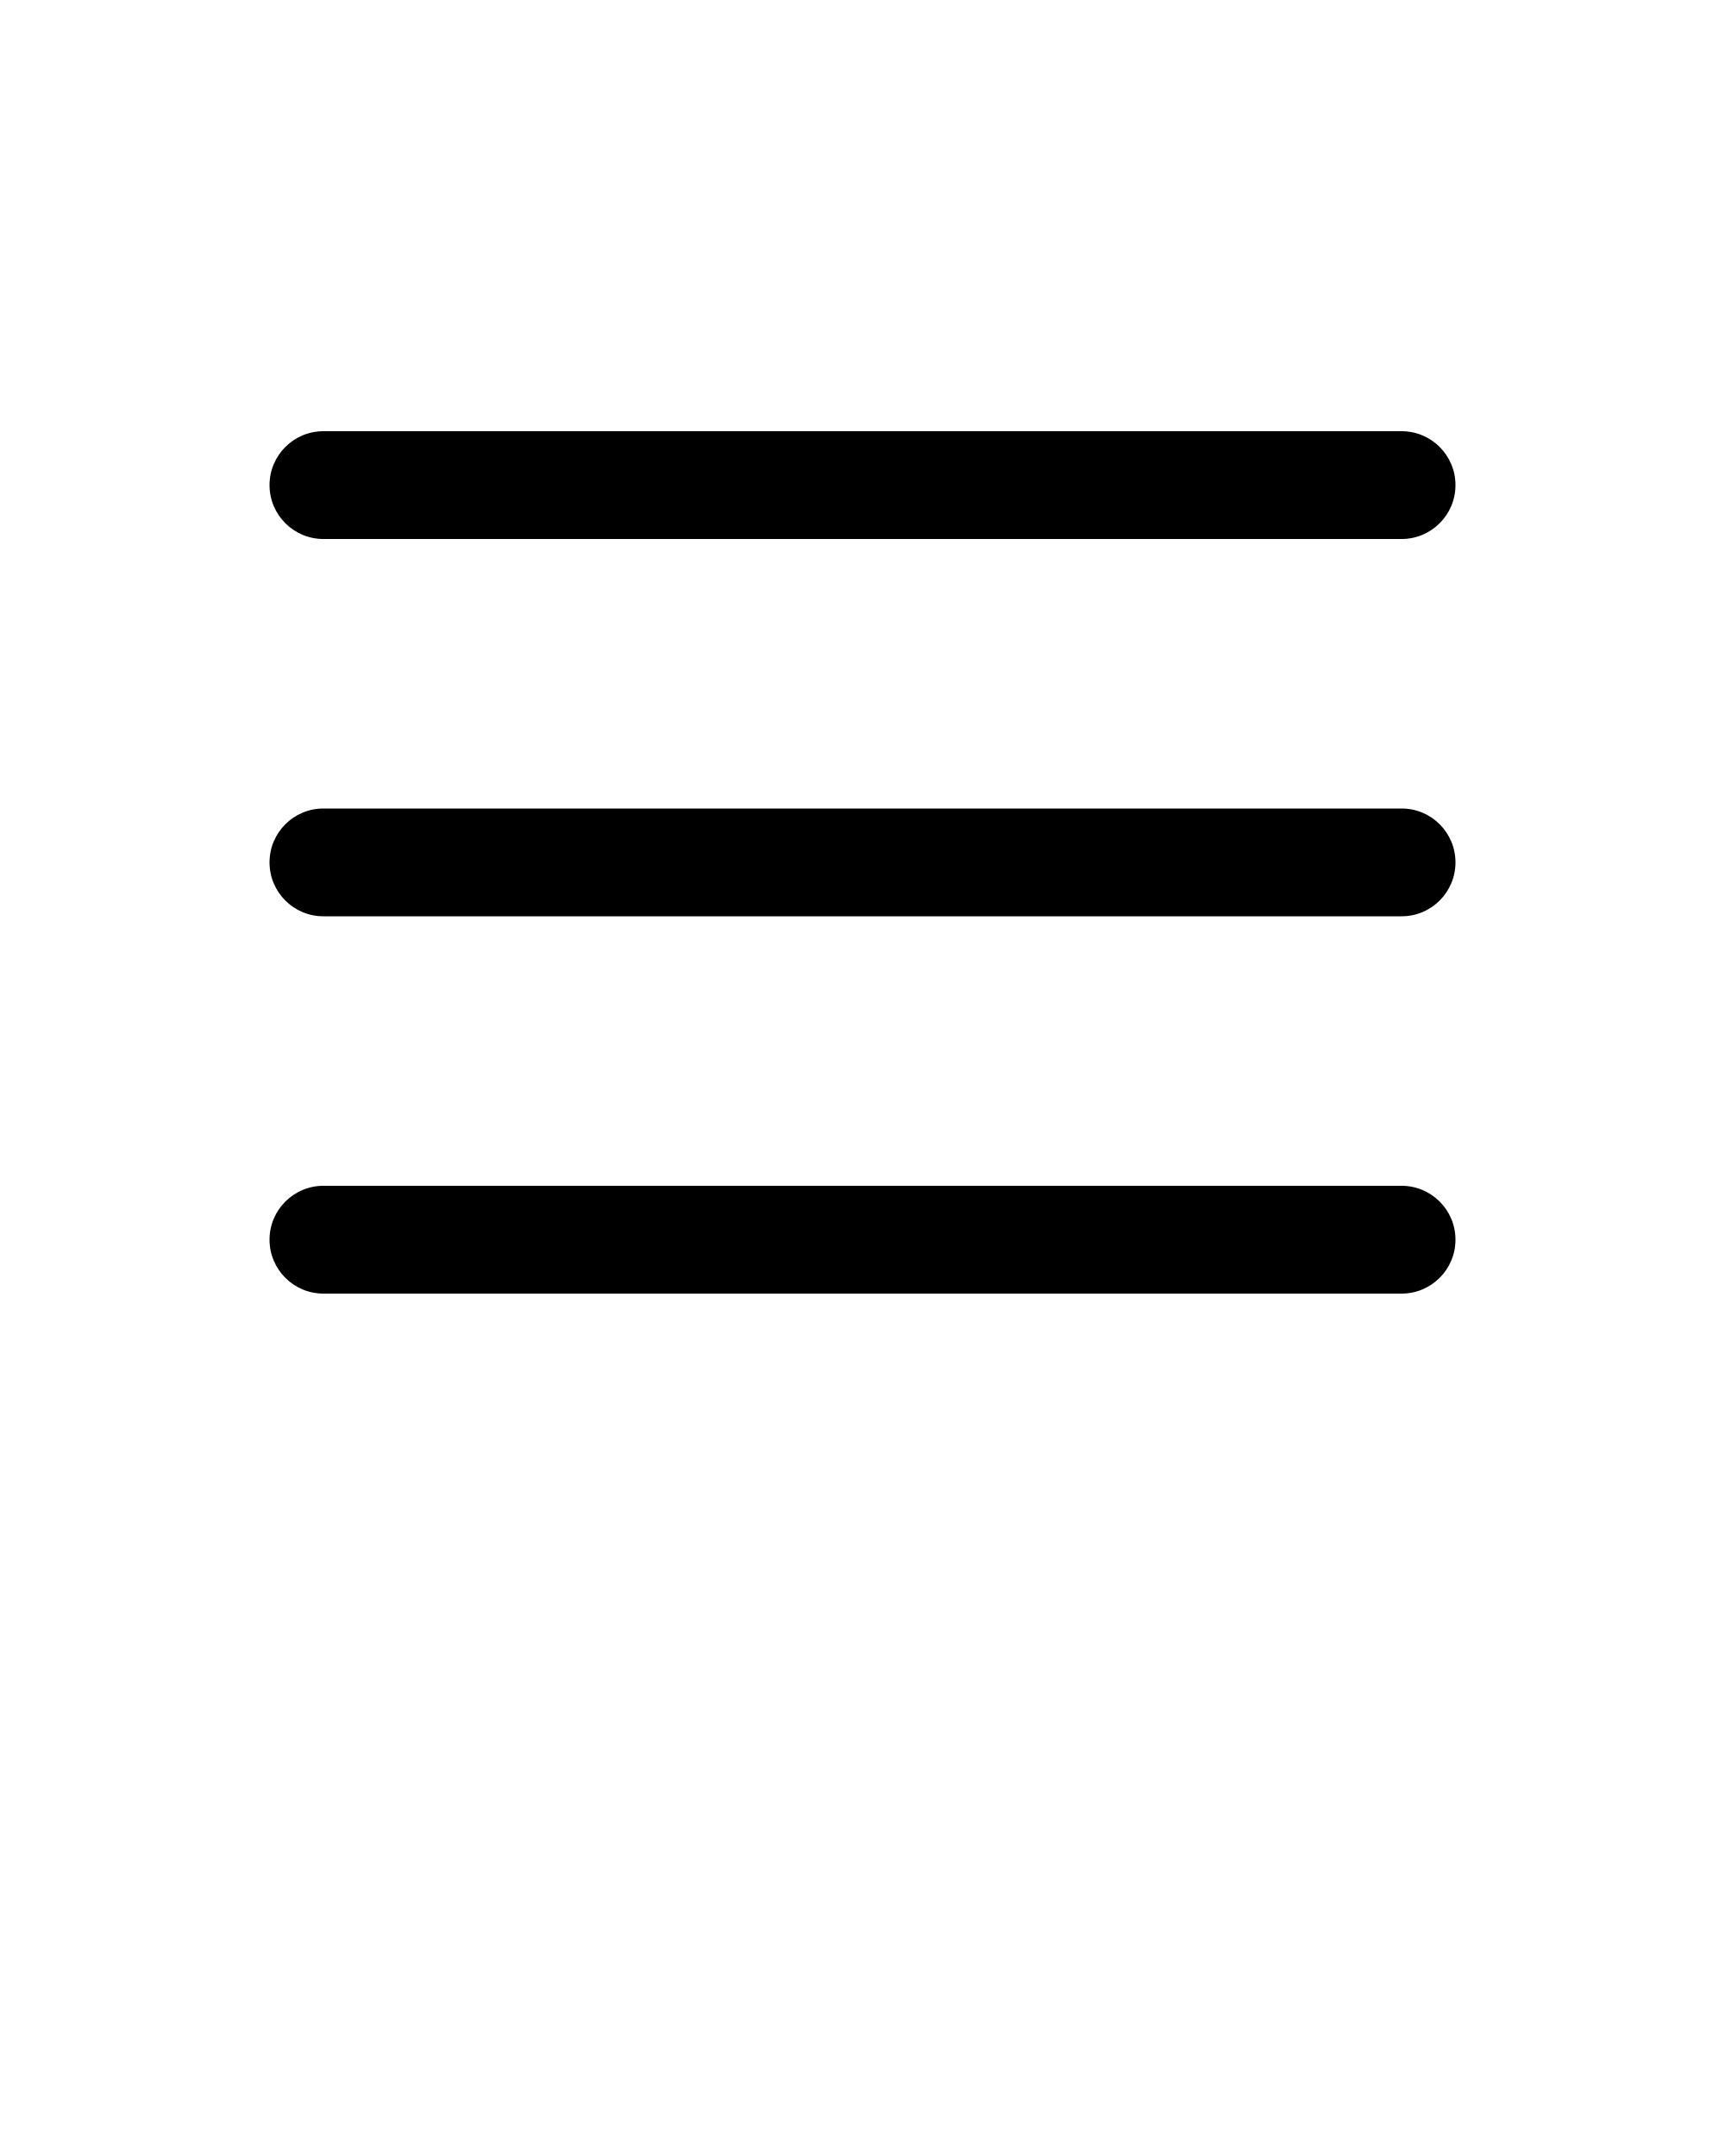
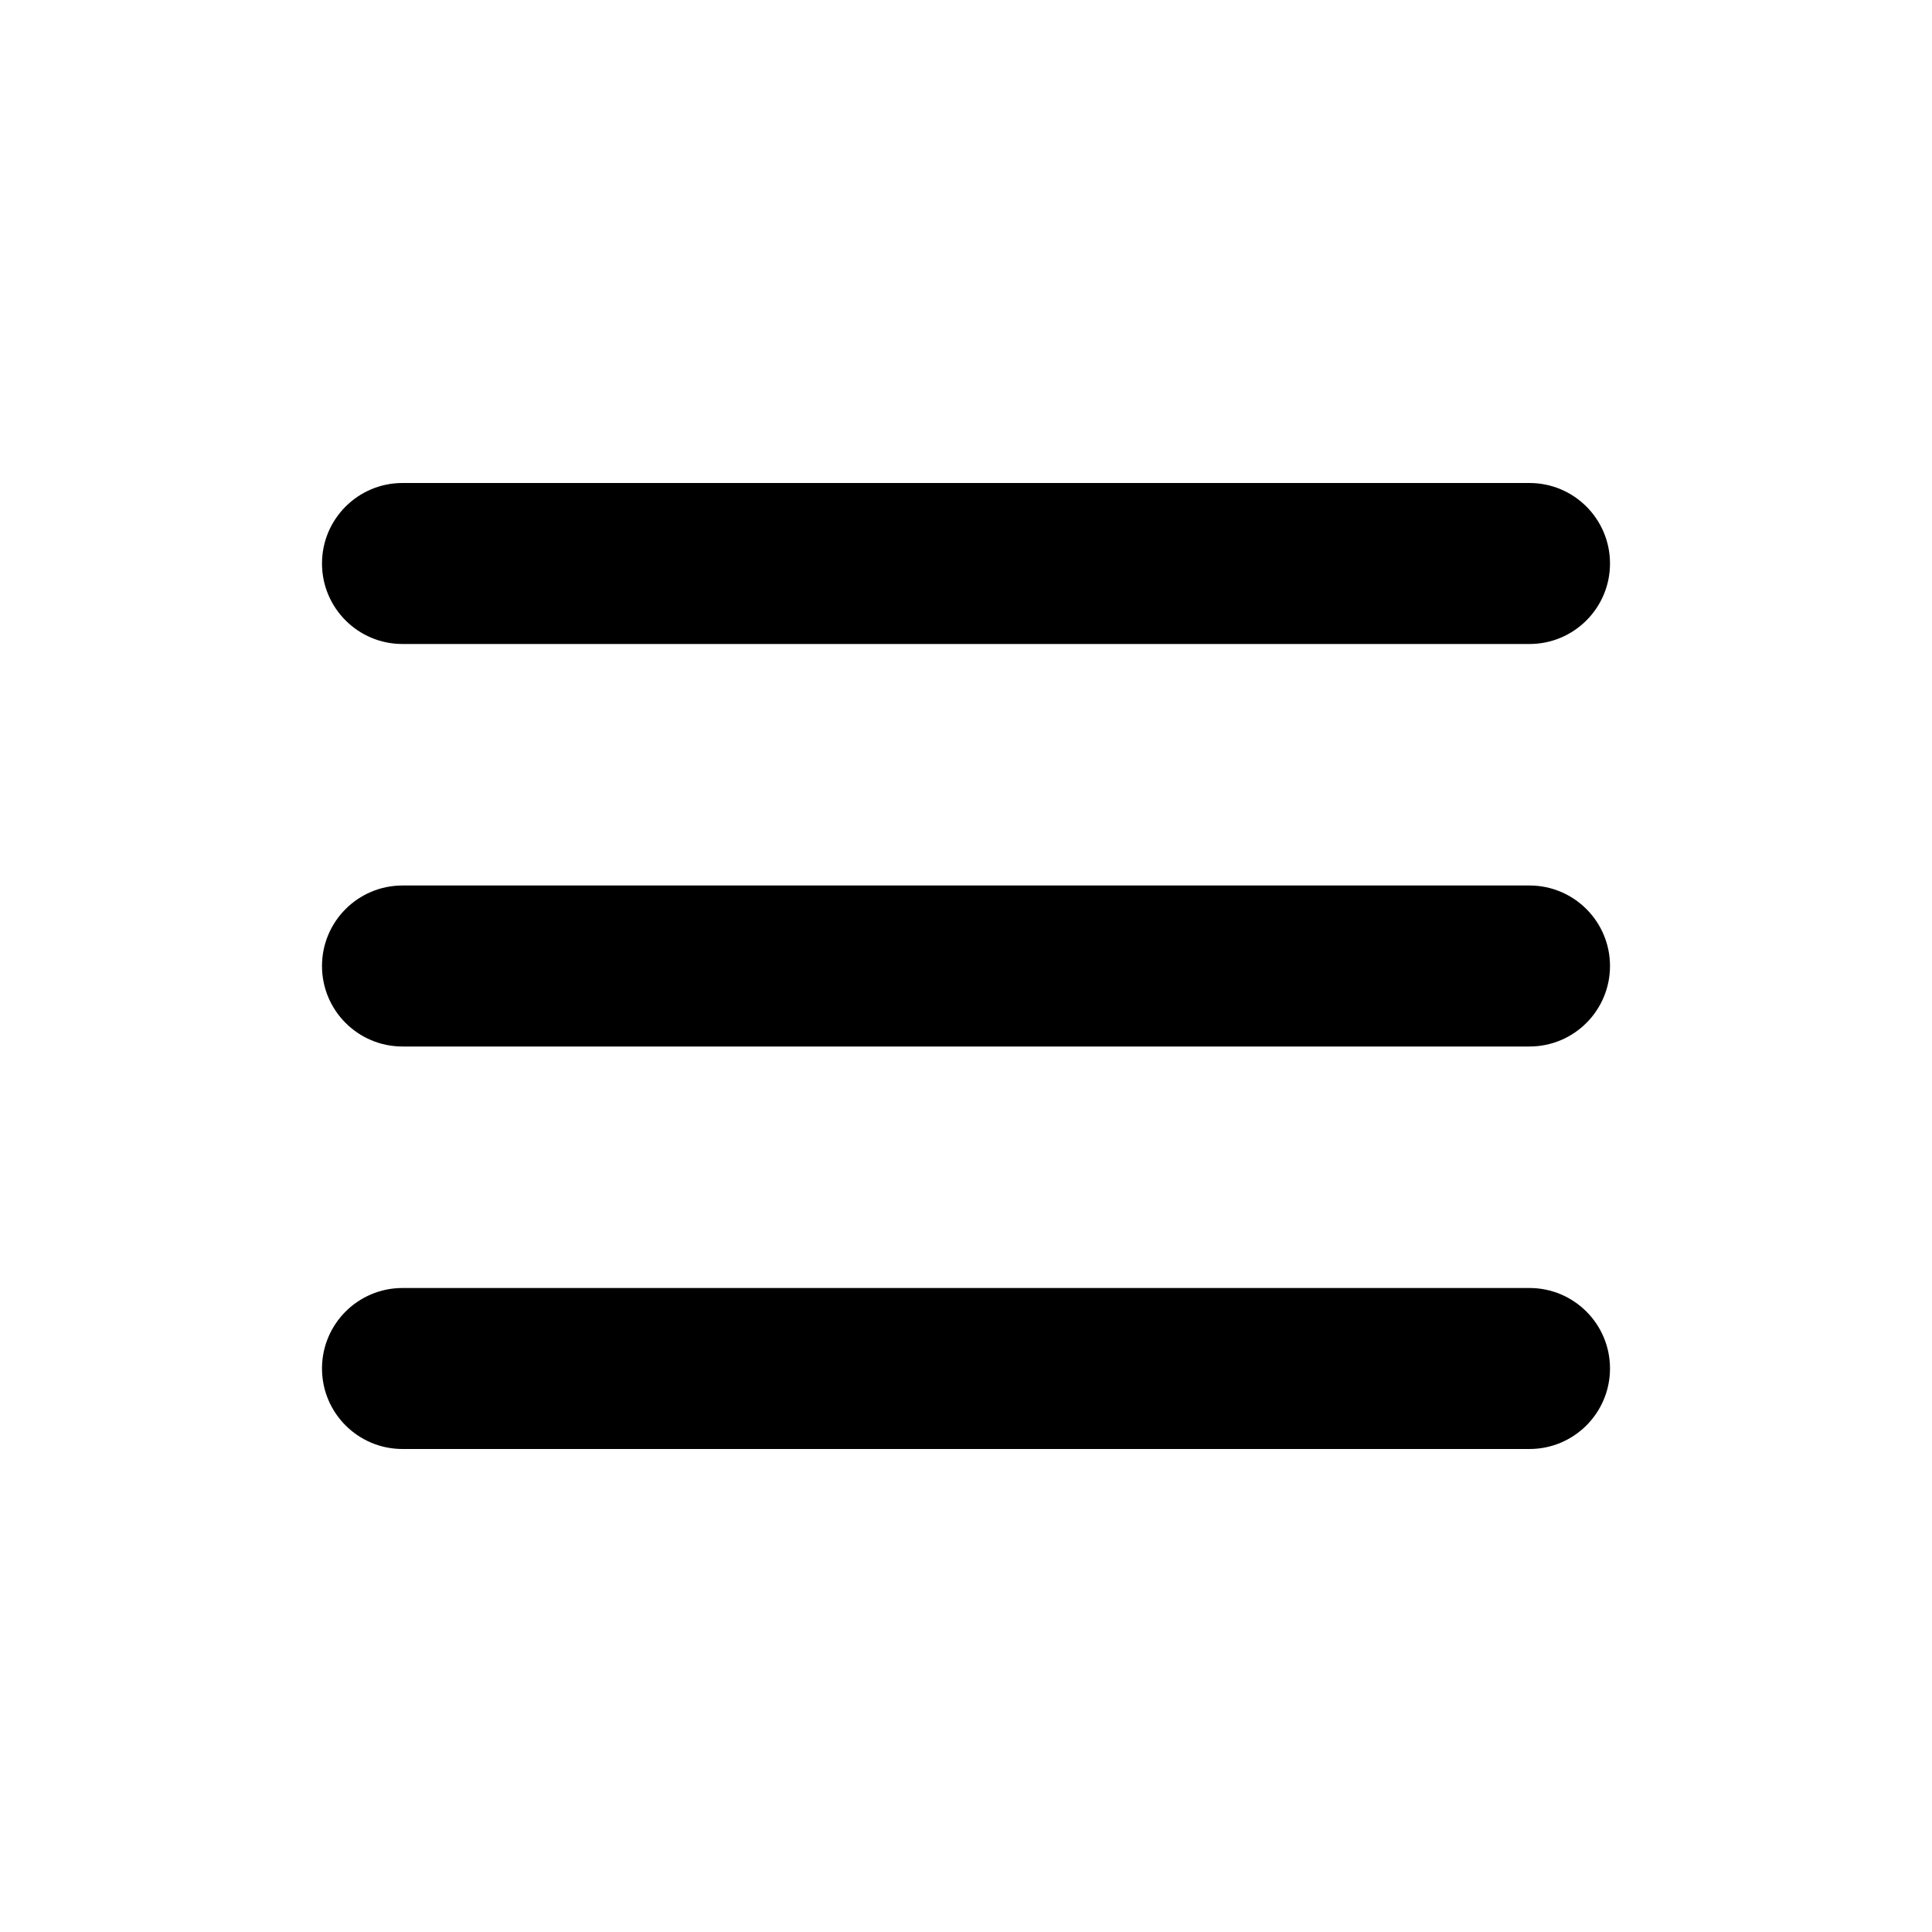
- <svg xmlns="http://www.w3.org/2000/svg" viewBox="0 0 32 40" x="0px" y="0px">
-   <g data-name="Layer 45">
-     <path d="M6,10H26a1,1,0,0,0,0-2H6a1,1,0,0,0,0,2Z" />
-     <path d="M26,15H6a1,1,0,0,0,0,2H26a1,1,0,0,0,0-2Z" />
-     <path d="M26,22H6a1,1,0,0,0,0,2H26a1,1,0,0,0,0-2Z" />
-   </g>
-   <text x="0" y="47" fill="#000000" font-size="5px" font-weight="bold" font-family="'Helvetica Neue', Helvetica, Arial-Unicode, Arial, Sans-serif">Created by Anggara Putra</text>
-   <text x="0" y="52" fill="#000000" font-size="5px" font-weight="bold" font-family="'Helvetica Neue', Helvetica, Arial-Unicode, Arial, Sans-serif">from the Noun Project</text>
+ <svg xmlns="http://www.w3.org/2000/svg" width="1200pt" height="1200pt" version="1.1" viewBox="0 0 1200 1200">
+   <path d="m250 300h700c27.613 0 50 22.387 50 50s-22.387 50-50 50h-700c-27.613 0-50-22.387-50-50s22.387-50 50-50zm0 250h700c27.613 0 50 22.387 50 50s-22.387 50-50 50h-700c-27.613 0-50-22.387-50-50s22.387-50 50-50zm0 250h700c27.613 0 50 22.387 50 50s-22.387 50-50 50h-700c-27.613 0-50-22.387-50-50s22.387-50 50-50z" fill-rule="evenodd" />
</svg>
